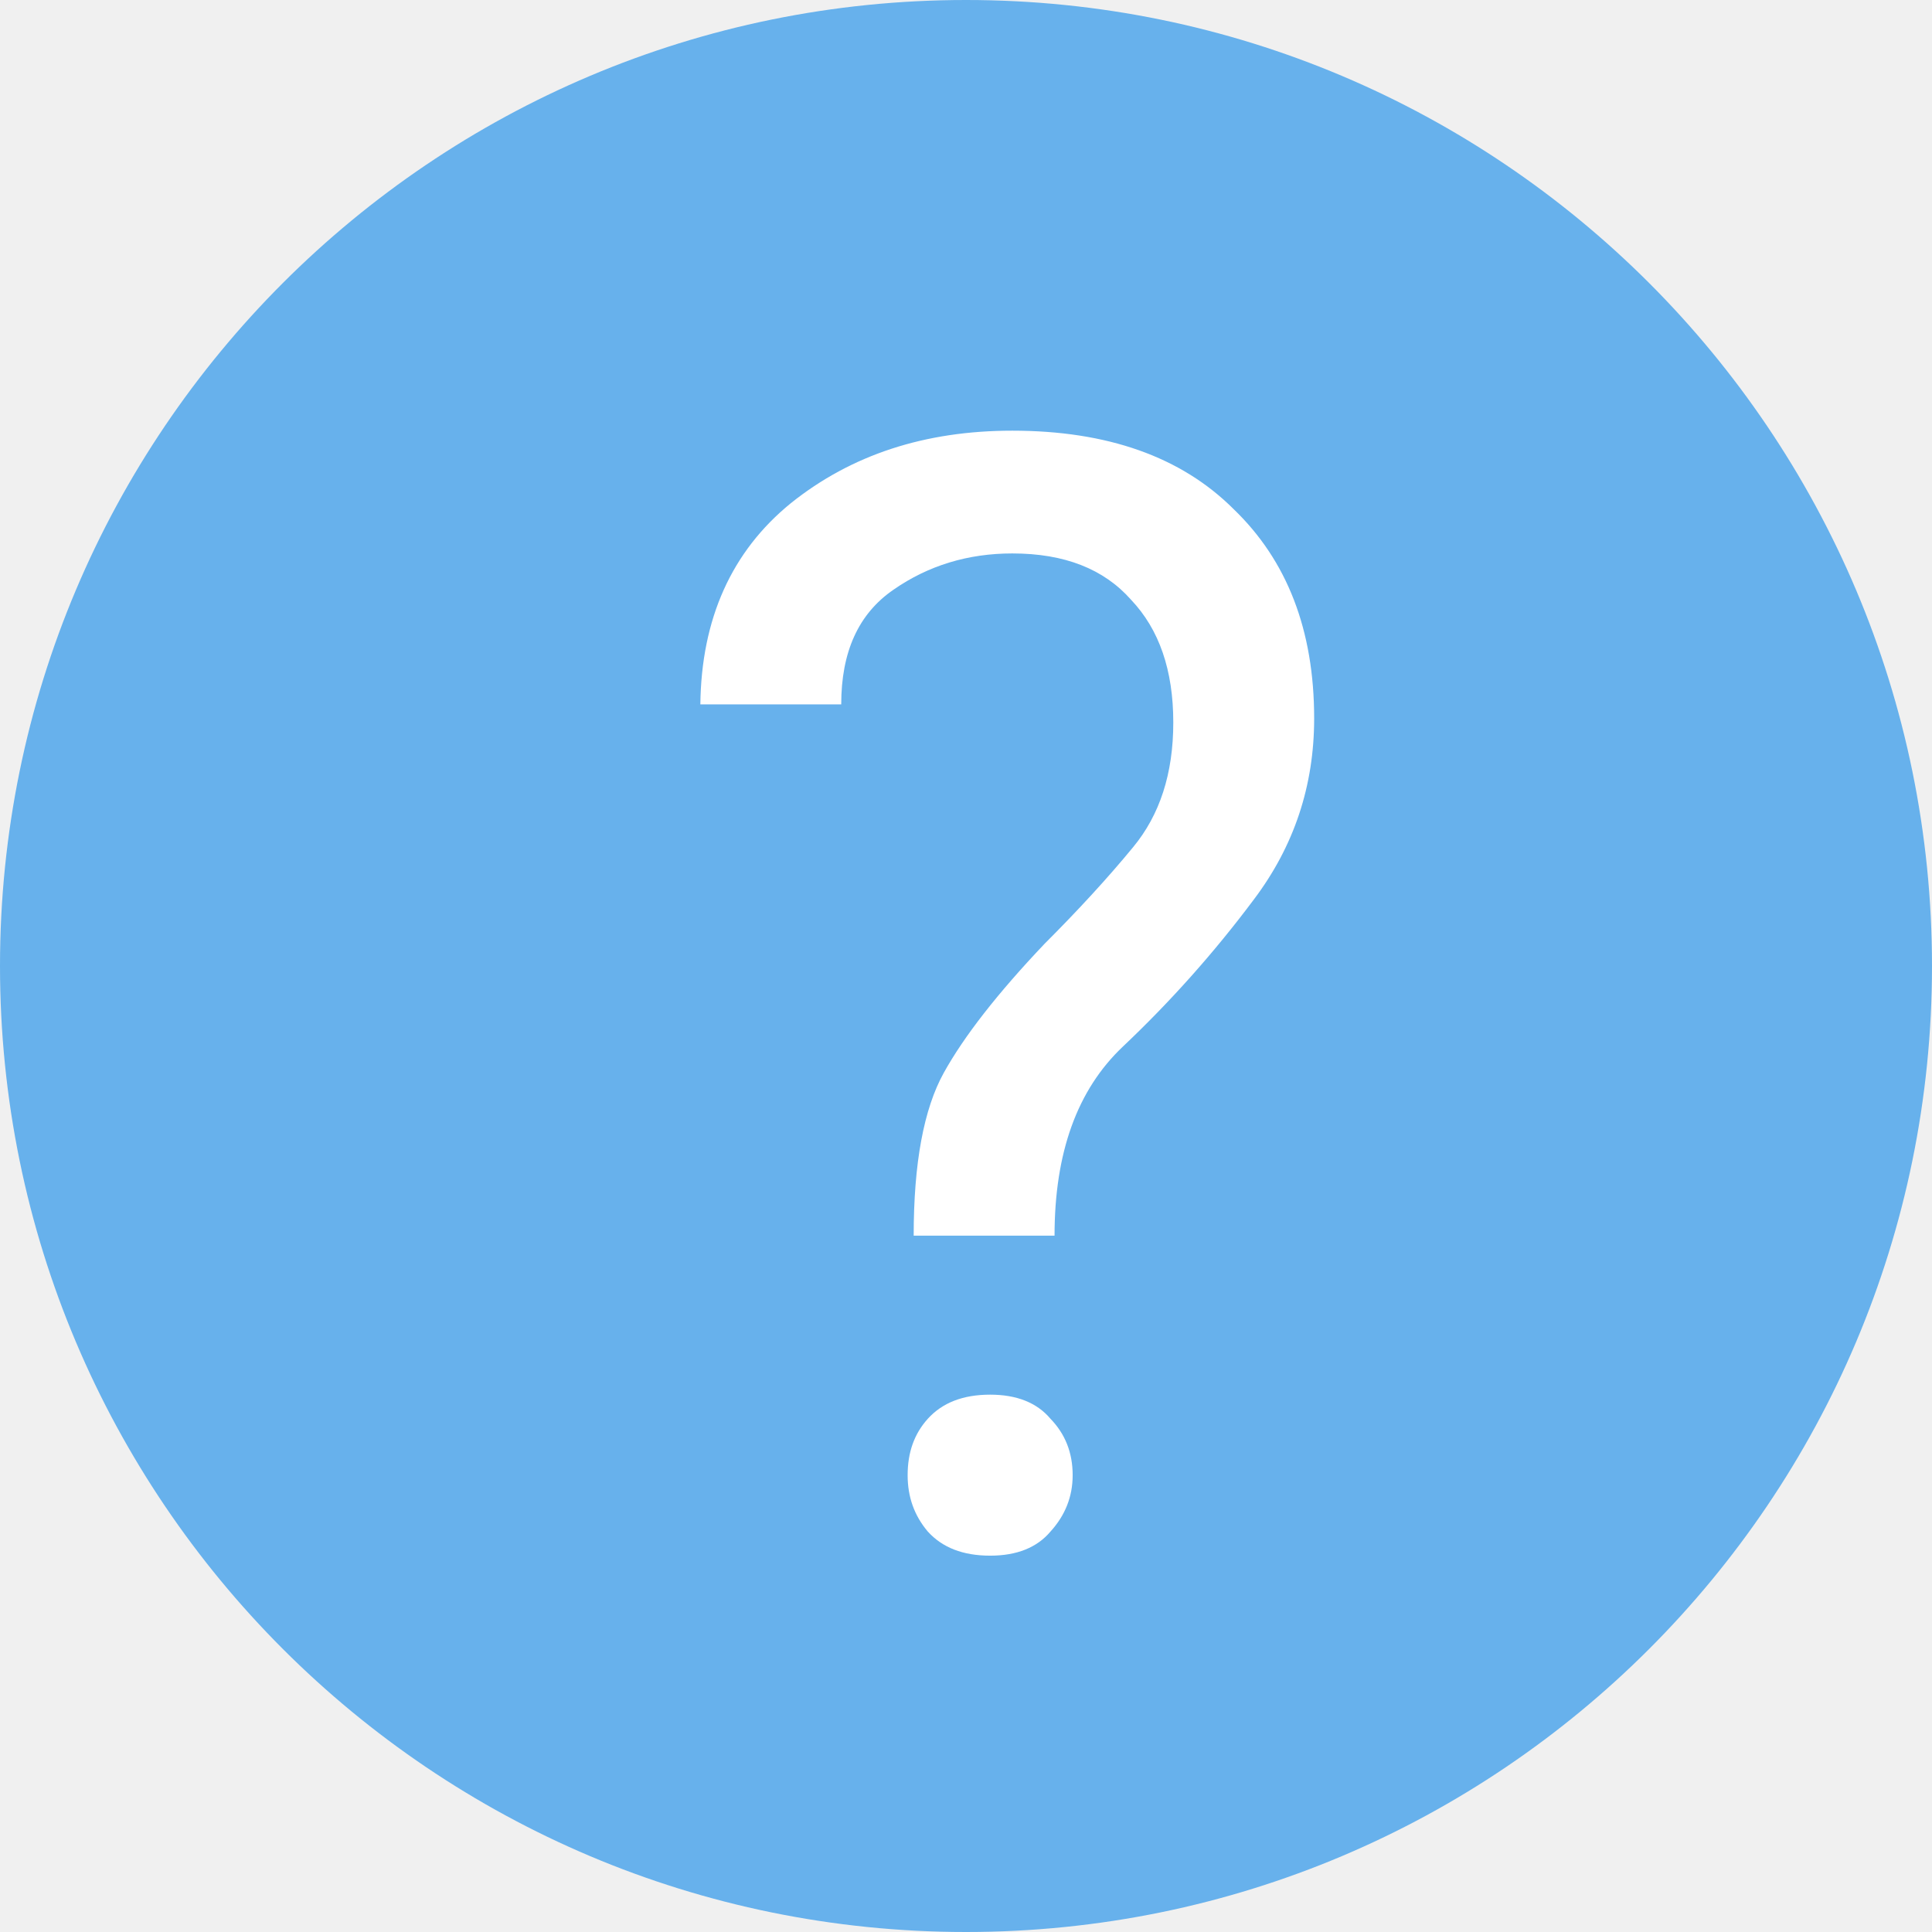
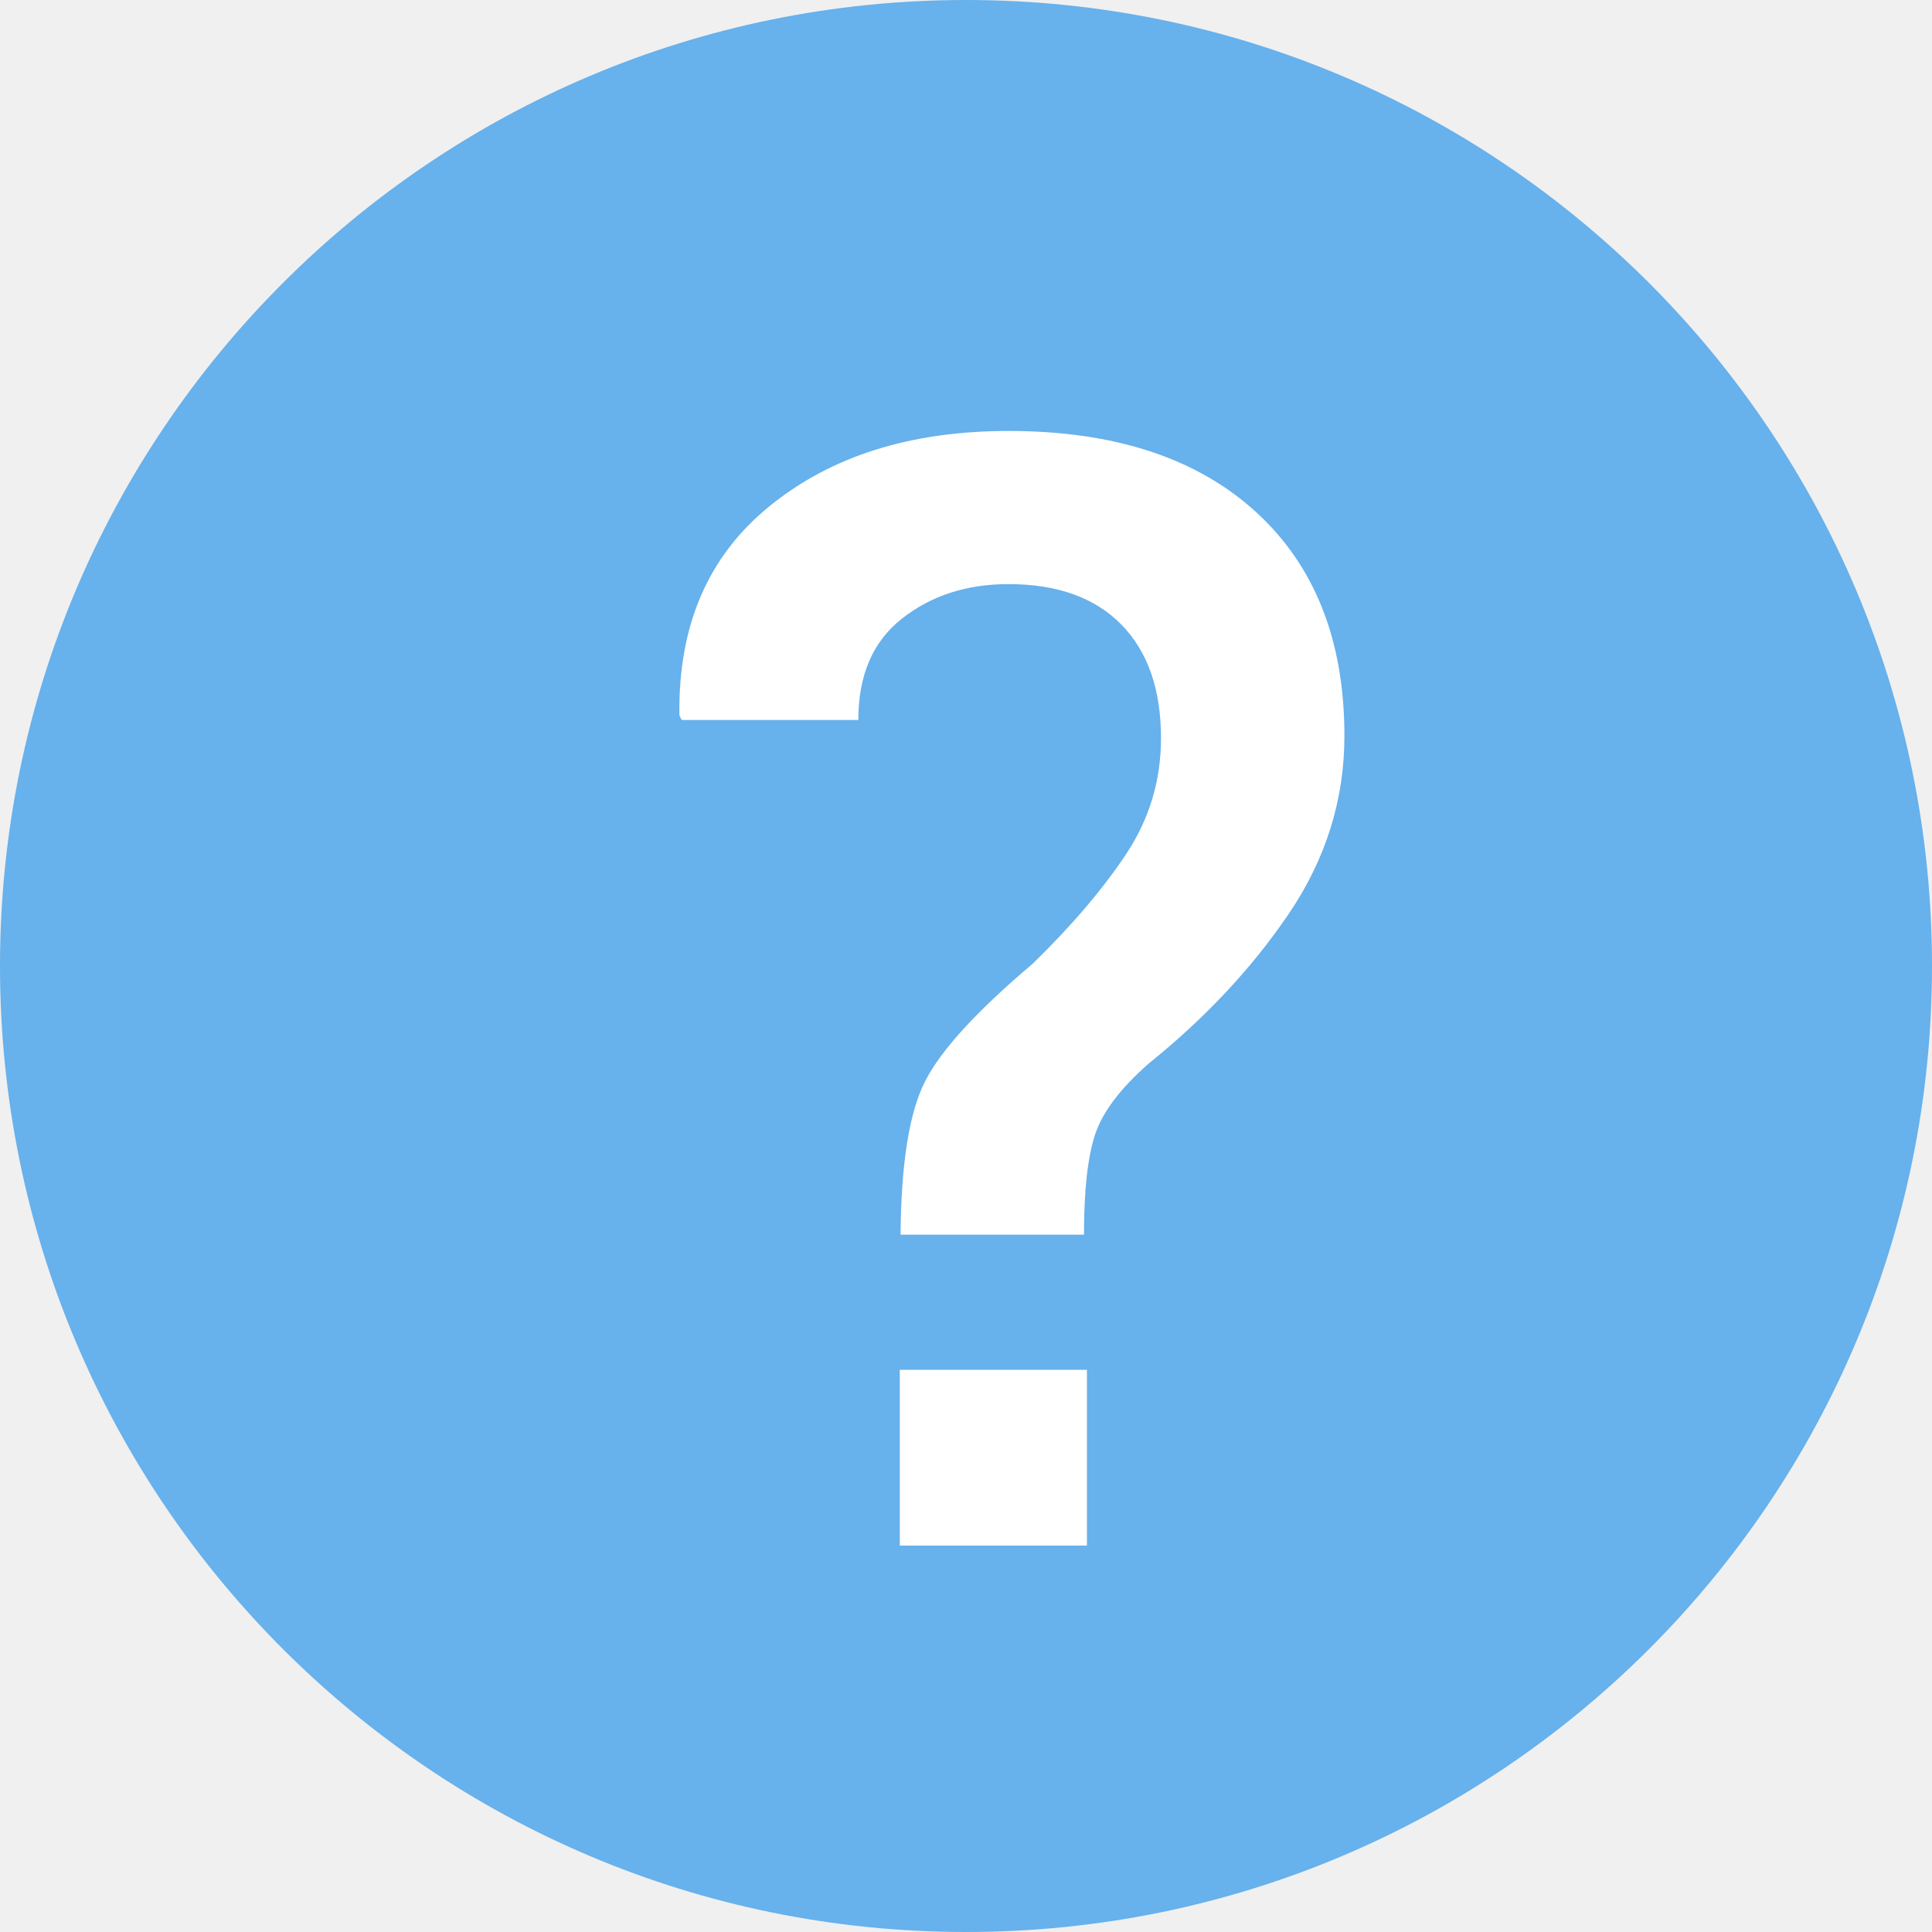
<svg xmlns="http://www.w3.org/2000/svg" width="15px" height="15px" viewBox="0 0 15 15" version="1.1">
  <defs />
  <g id="Symbols" stroke="none" stroke-width="1" fill="none" fill-rule="evenodd">
    <g id="bt-question-circle-small">
      <circle id="Oval-2" fill="#67B1EC" cx="7.5" cy="7.5" r="7.5" />
-       <text id="?" font-family="Roboto-Medium, Roboto" font-size="12" font-weight="400" fill="#FFFFFF">
-         <tspan x="5" y="12">?</tspan>
-       </text>
+       <path d="M6.992,9.586 C6.996,9.027 7.061,8.628 7.186,8.388 C7.311,8.147 7.588,7.846 8.018,7.482 C8.322,7.186 8.564,6.901 8.744,6.63 C8.924,6.358 9.014,6.059 9.014,5.73 C9.014,5.352 8.911,5.058 8.706,4.849 C8.501,4.64 8.209,4.535 7.83,4.535 C7.506,4.535 7.23,4.624 7.004,4.802 C6.777,4.979 6.664,5.242 6.664,5.59 L5.293,5.59 L5.275,5.555 C5.264,4.859 5.497,4.317 5.976,3.929 C6.454,3.54 7.072,3.346 7.83,3.346 C8.65,3.346 9.29,3.555 9.749,3.973 C10.208,4.391 10.438,4.971 10.438,5.713 C10.438,6.209 10.294,6.669 10.007,7.093 C9.72,7.517 9.357,7.904 8.92,8.256 C8.697,8.451 8.558,8.637 8.501,8.812 C8.444,8.988 8.416,9.246 8.416,9.586 L6.992,9.586 Z M8.439,12 L6.986,12 L6.986,10.635 L8.439,10.635 L8.439,12 Z" id="?" fill="#FFFFFF" />
    </g>
  </g>
</svg>
